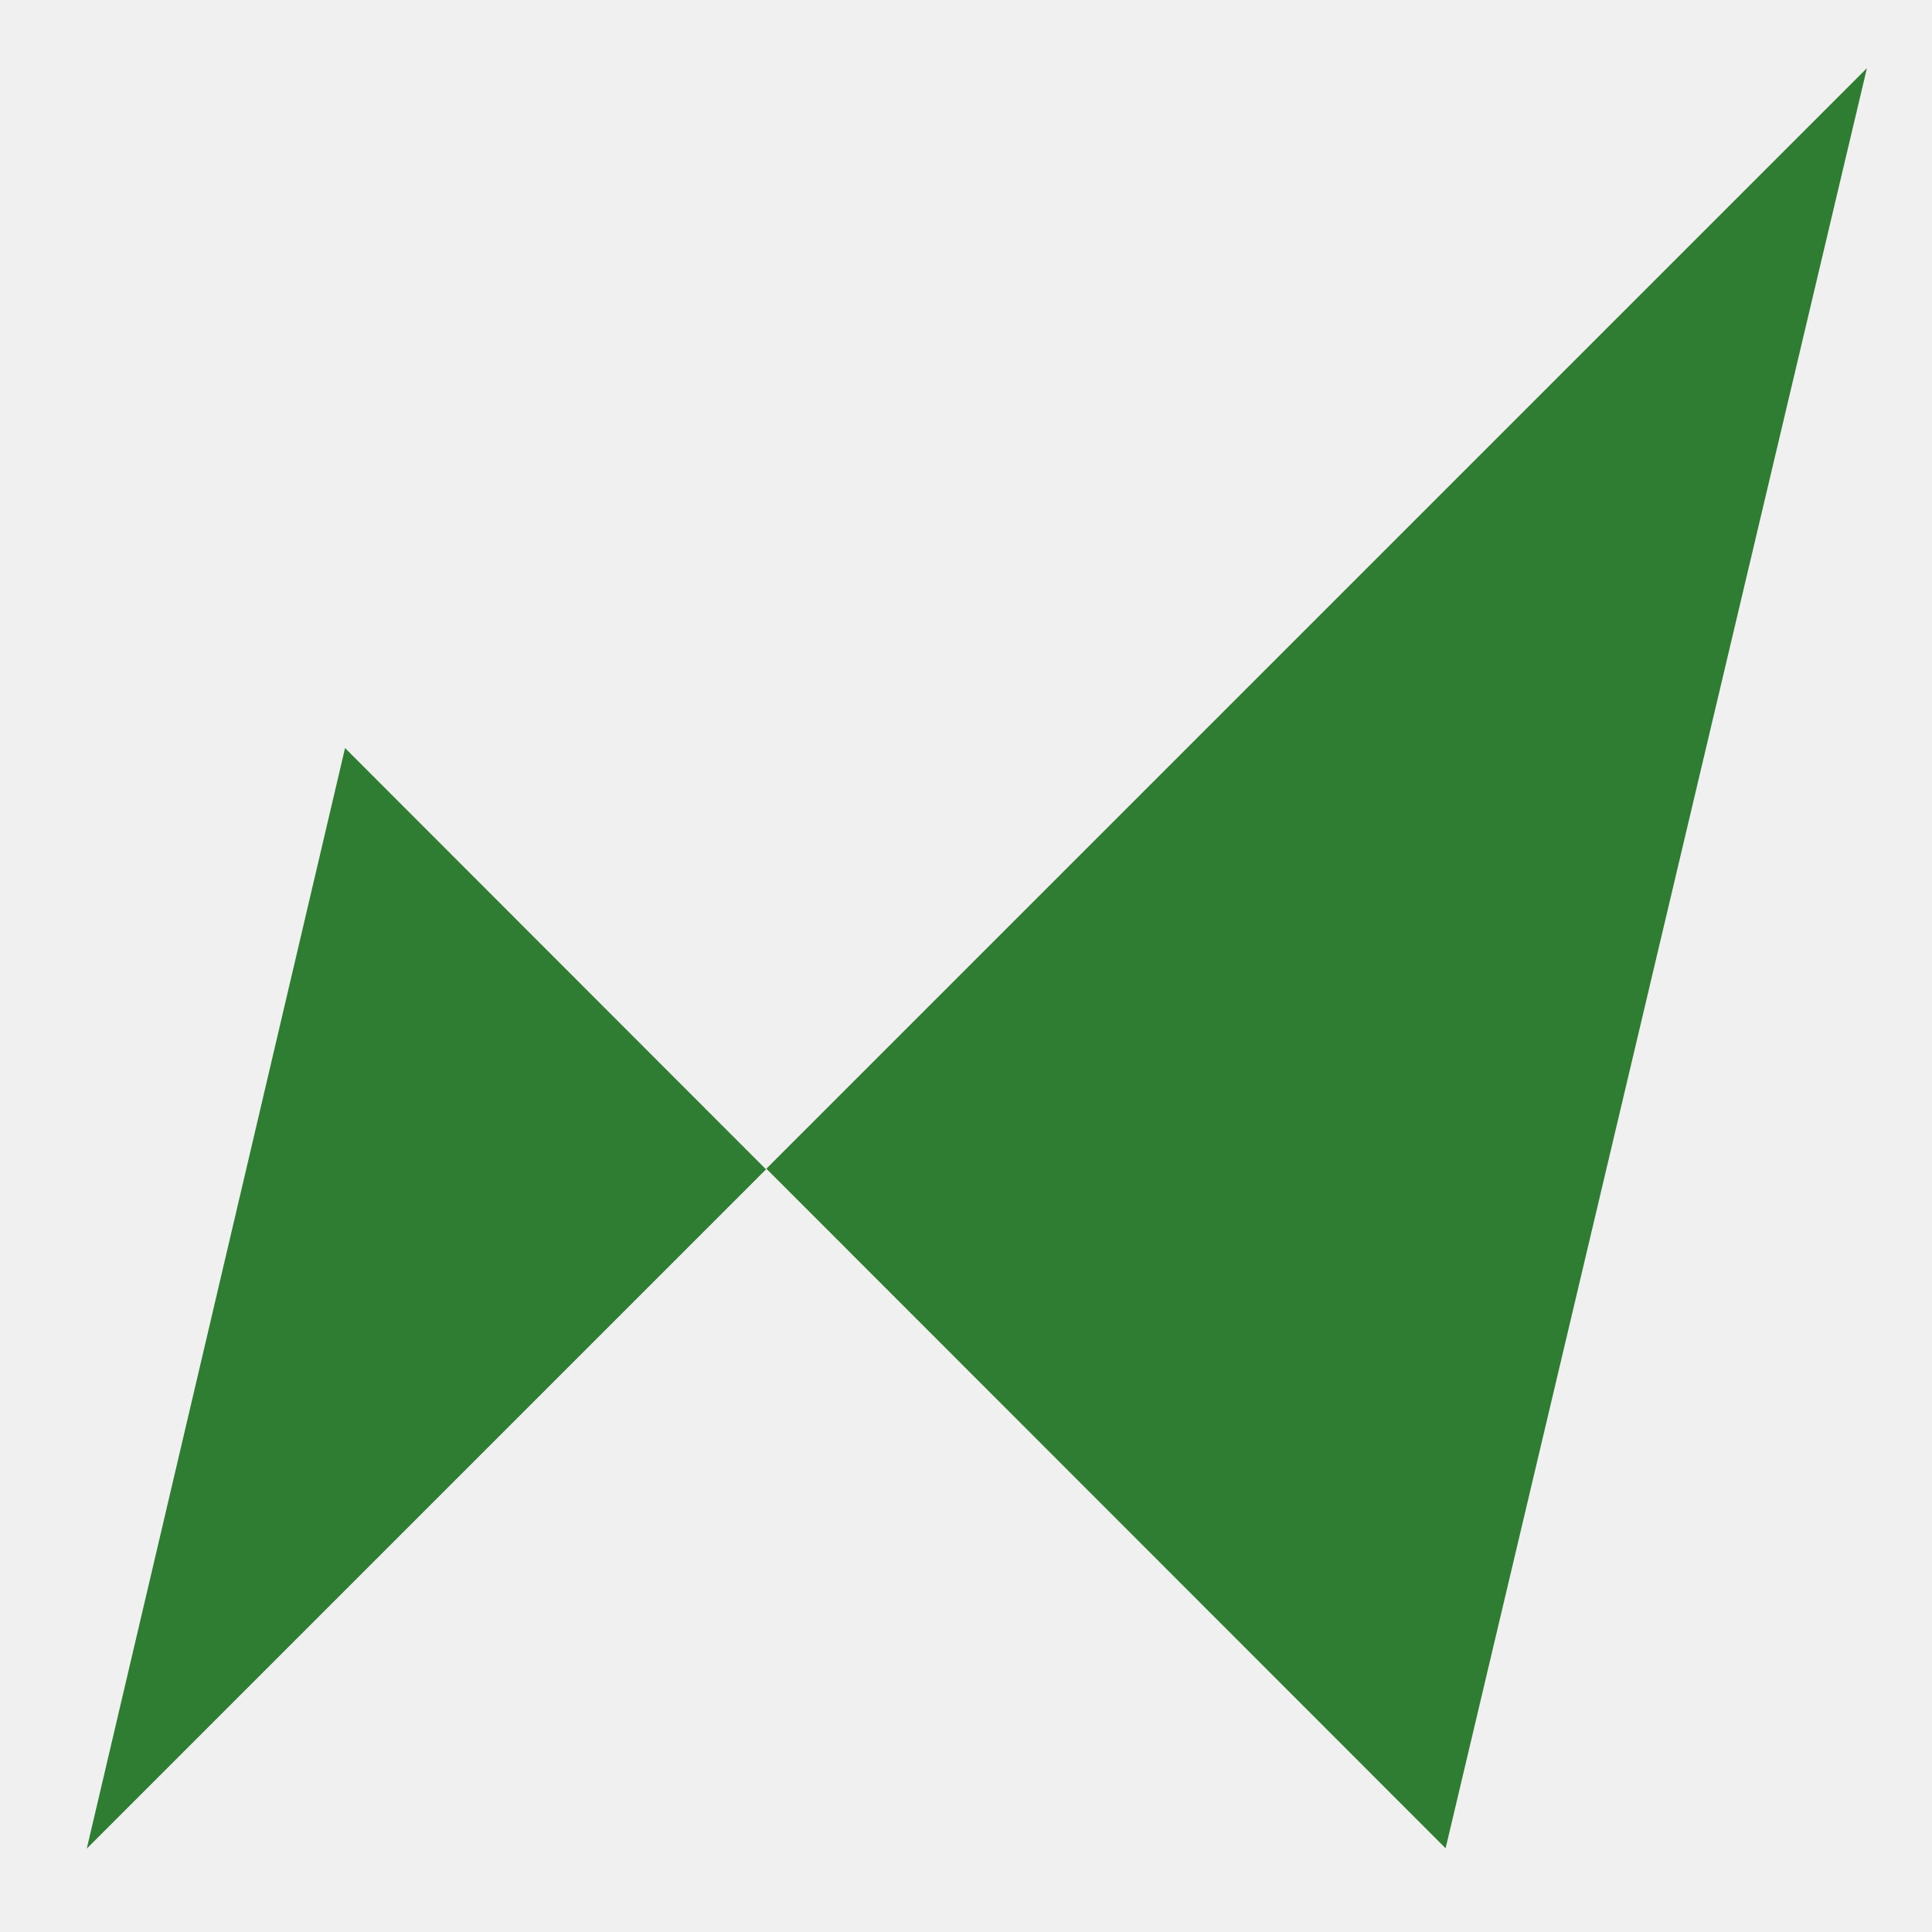
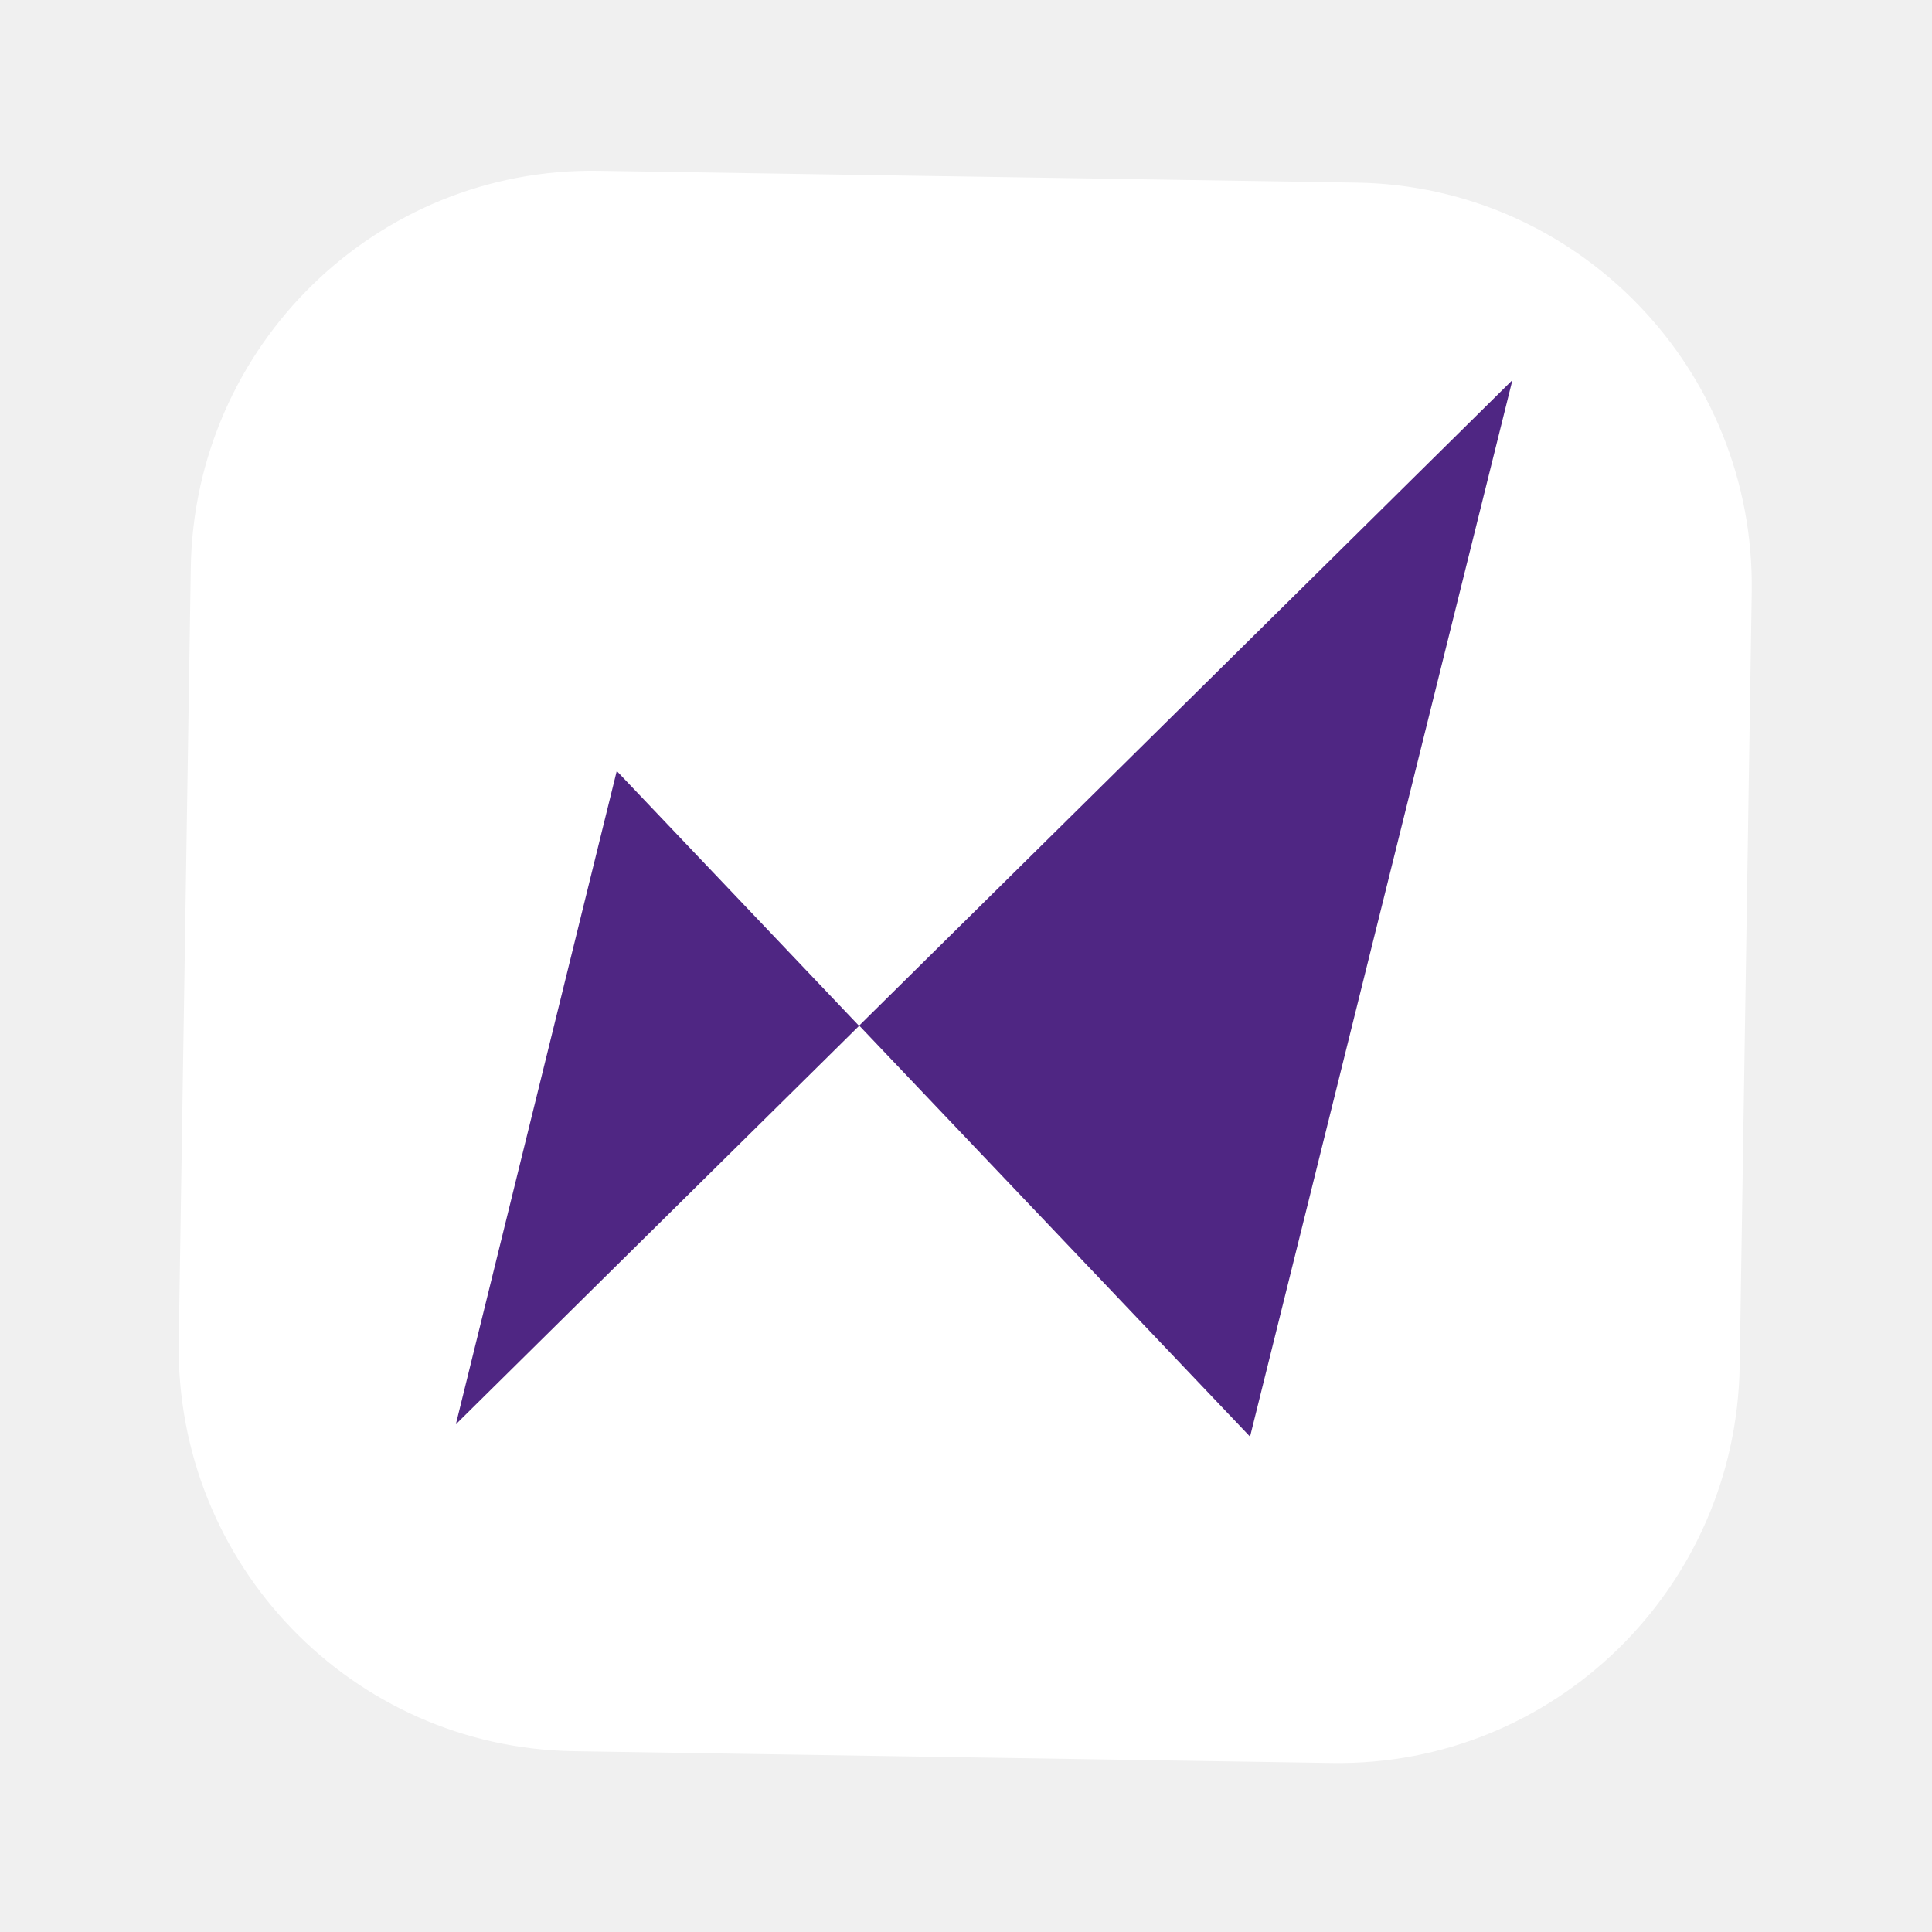
- <svg xmlns="http://www.w3.org/2000/svg" id="Layer_2" data-name="Layer 2" viewBox="5 5 57 57">
+ <svg xmlns="http://www.w3.org/2000/svg" id="Layer_1" data-name="Layer 1" viewBox="0 0 1024 1024">
  <defs>
    <style>
-       .cls-1 {
-         fill: #2e7d32;
-         fill-rule: evenodd;
-       }
+       .cls-1 { fill: none; }
+       .cls-2 { fill: #fff; }
+       .cls-3 { fill: #4f2683; fill-rule: evenodd; }
    </style>
  </defs>
-   <g id="Layer_1-2" data-name="Layer 1">
-     <polygon class="cls-1" points="27.6 39.5 7.56 59.54 15.18 27.07 27.6 39.5" />
-     <polygon class="cls-1" points="27.61 39.48 47.65 59.53 60.08 7.01 27.61 39.48" />
-   </g>
+   <rect class="cls-1" width="1024" height="1024" />
+   <path class="cls-2" d="M101.13,300.94c1.84-118.03,98.57-212.23,216.04-210.4l401.9,6.26c117.48,1.83,211.22,99,209.38,217.03l-6.39,410.19c-1.84,118.03-98.57,212.23-216.04,210.4l-401.9-6.26c-117.48-1.83-211.22-99-209.38-217.03l6.39-410.19Z" />
+   <polygon class="cls-3" points="455.33 543.73 241.61 754.92 326.89 408.65 455.33 543.73" />
+   <polygon class="cls-3" points="455.39 543.57 662.55 761.45 801.61 201.45 455.39 543.57" />
</svg>
